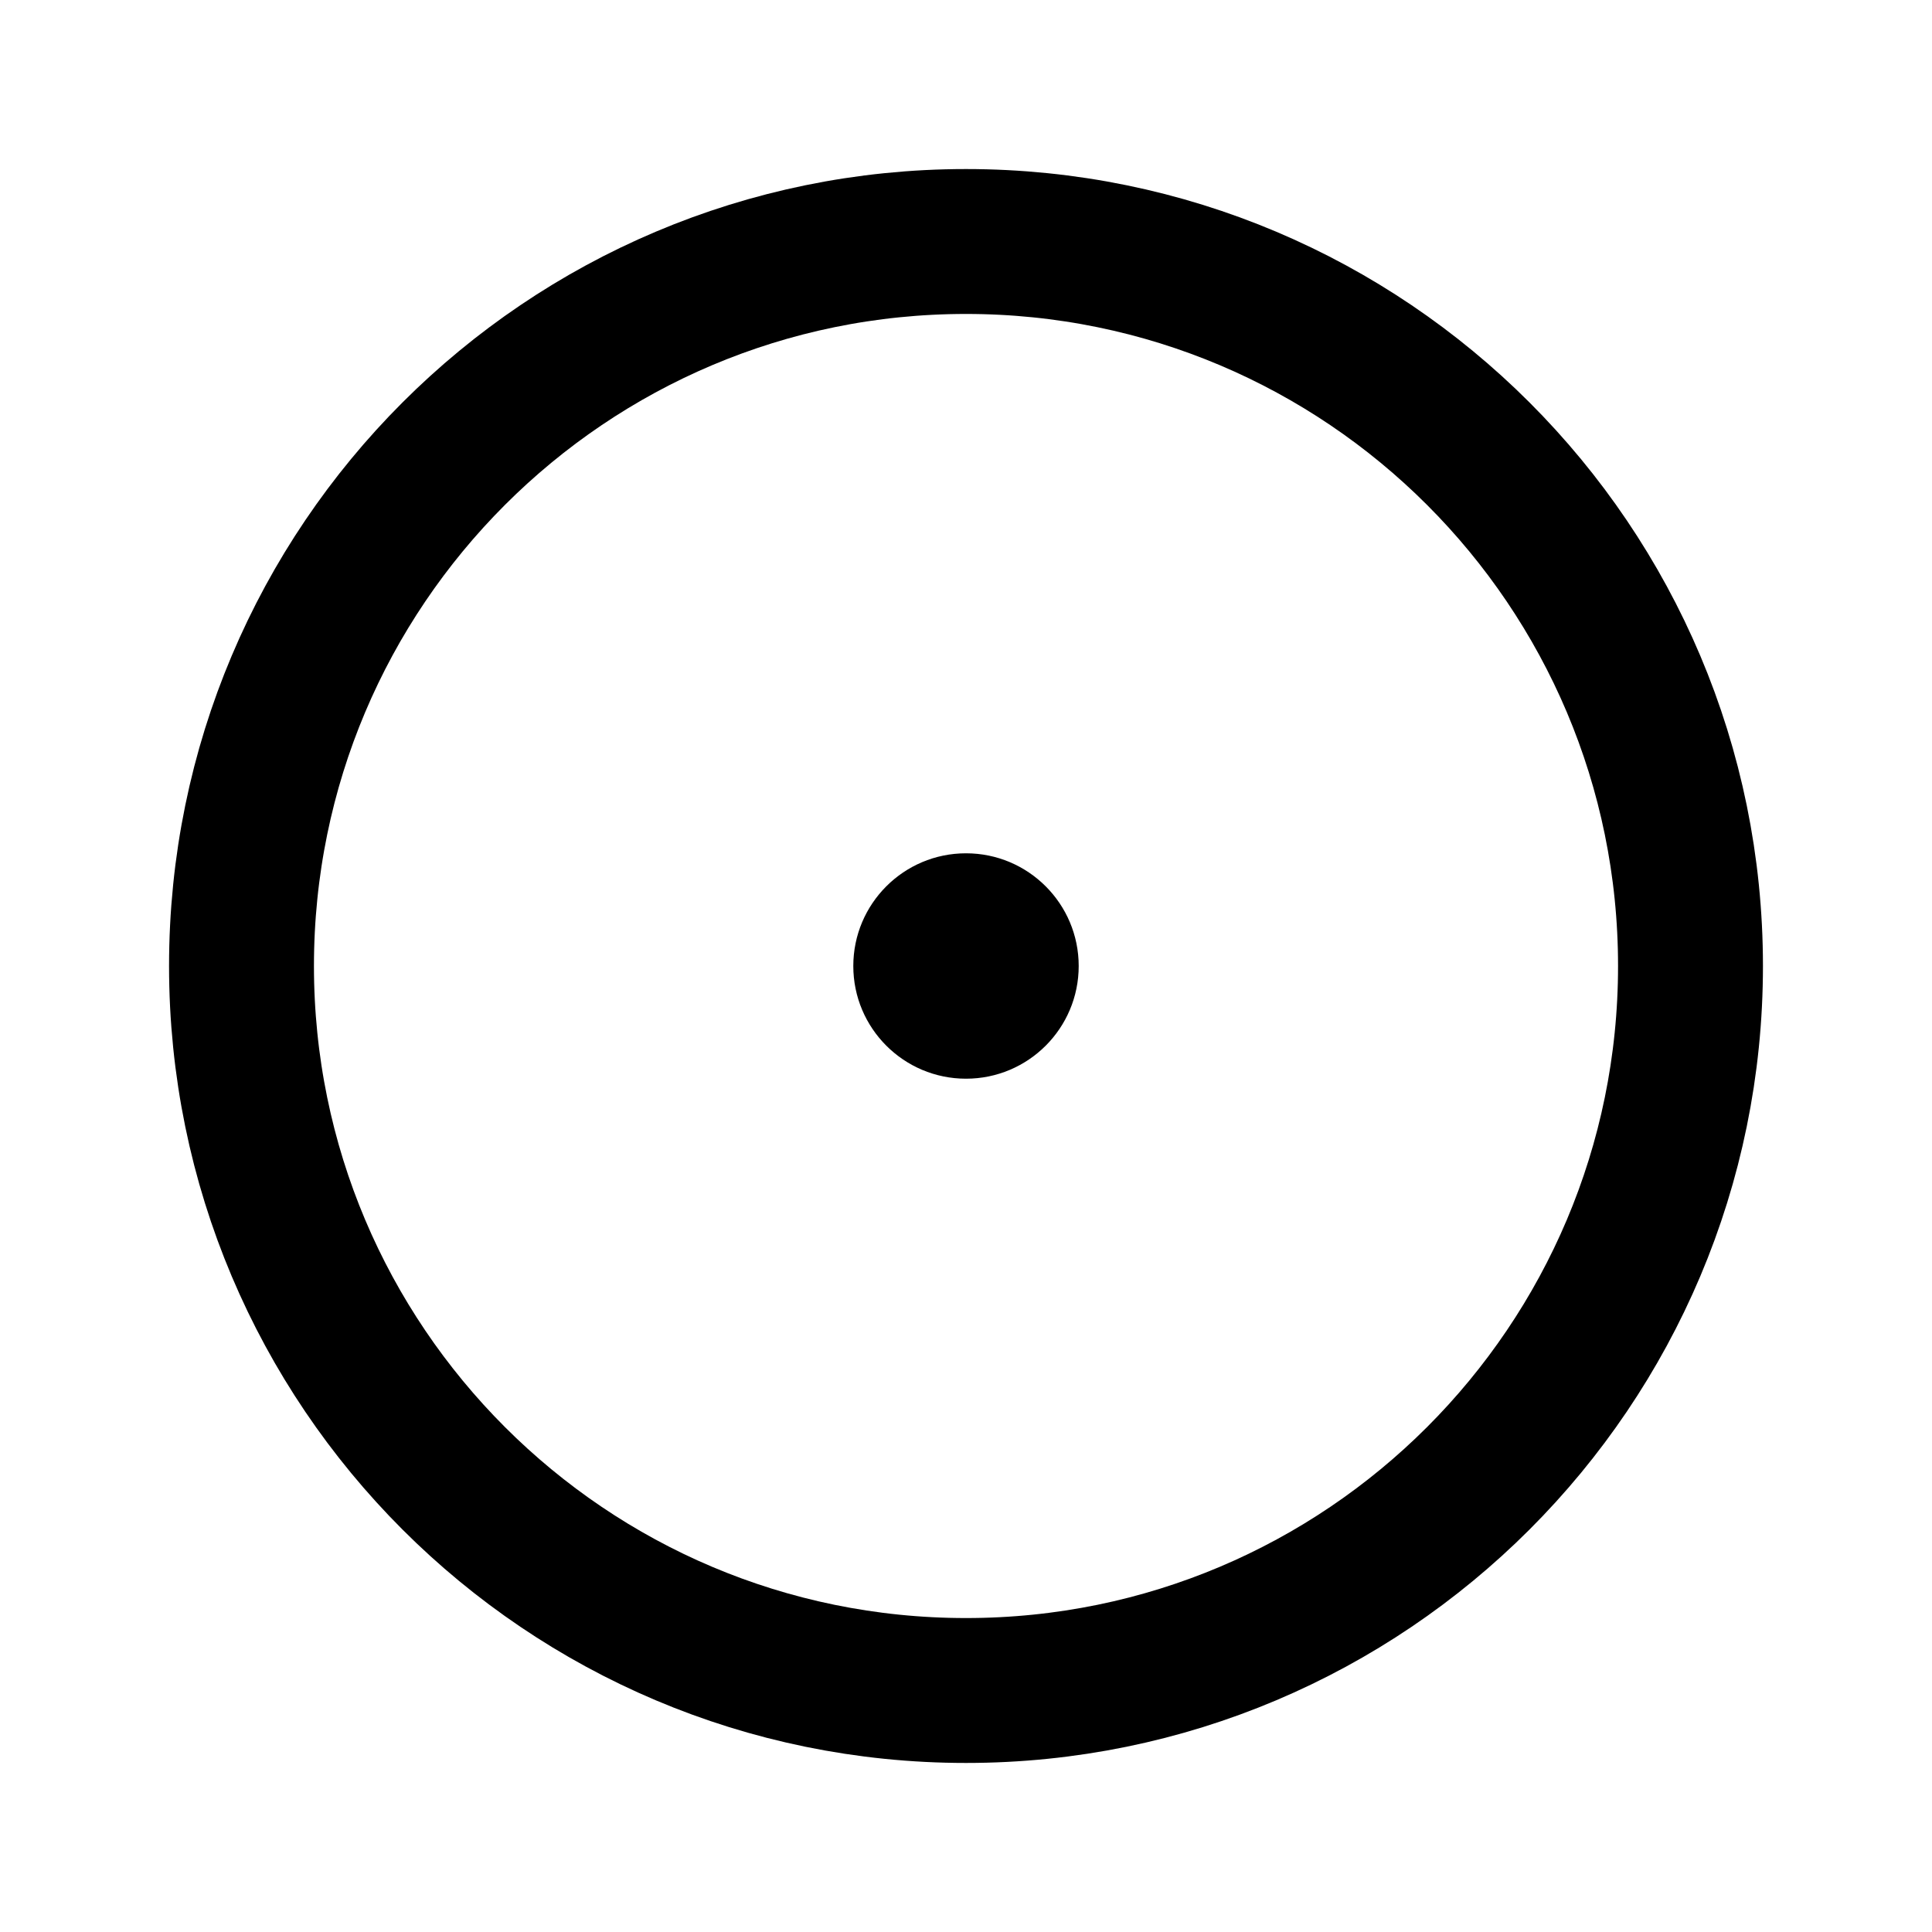
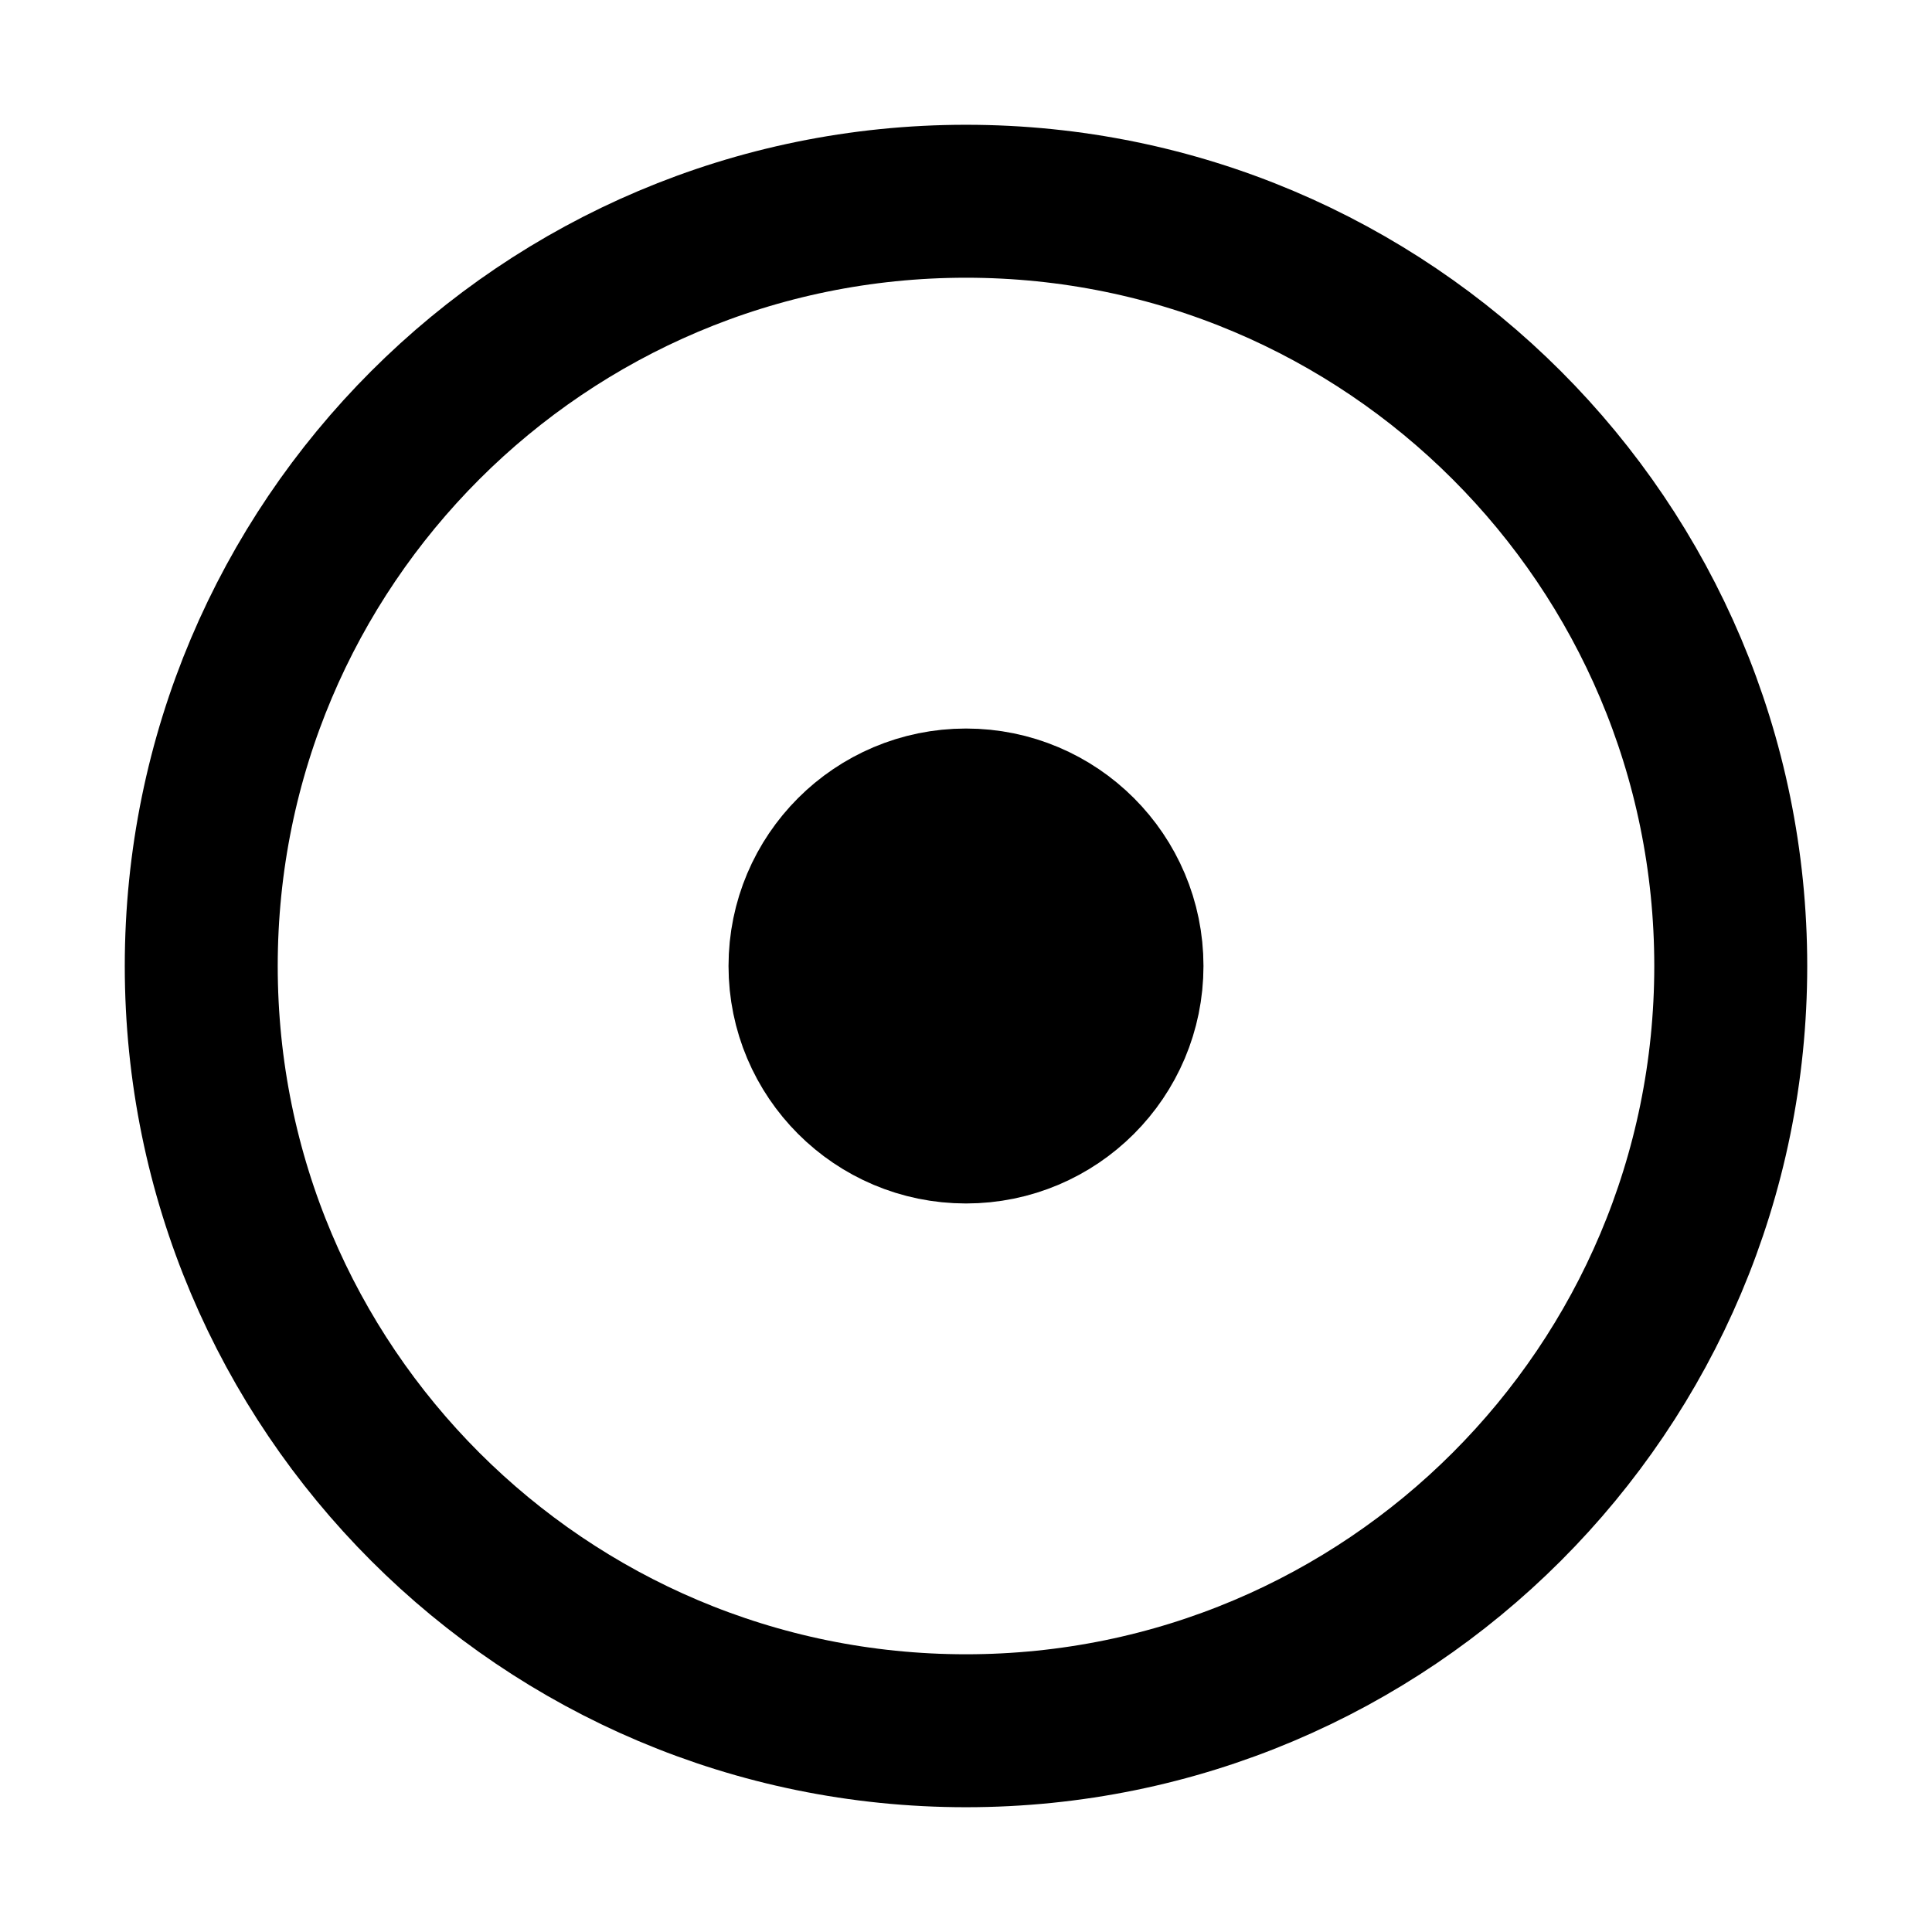
- <svg xmlns="http://www.w3.org/2000/svg" viewBox="0 0 24 24" fill="none" stroke="currentColor" stroke-width="1.8" stroke-linecap="round" stroke-linejoin="round">
-   <circle cx="12" cy="12" r="9" />
-   <circle cx="12" cy="12" r="1.4" fill="currentColor" stroke="none" />
+ <svg xmlns="http://www.w3.org/2000/svg" viewBox="0 0 24 24" fill="none" stroke="currentColor" stroke-width="1.9" stroke-linecap="round" stroke-linejoin="round">
+   <circle cx="12" cy="12" r="9.5" />
+   <circle cx="12" cy="12" r="2" fill="currentColor" />
</svg>
